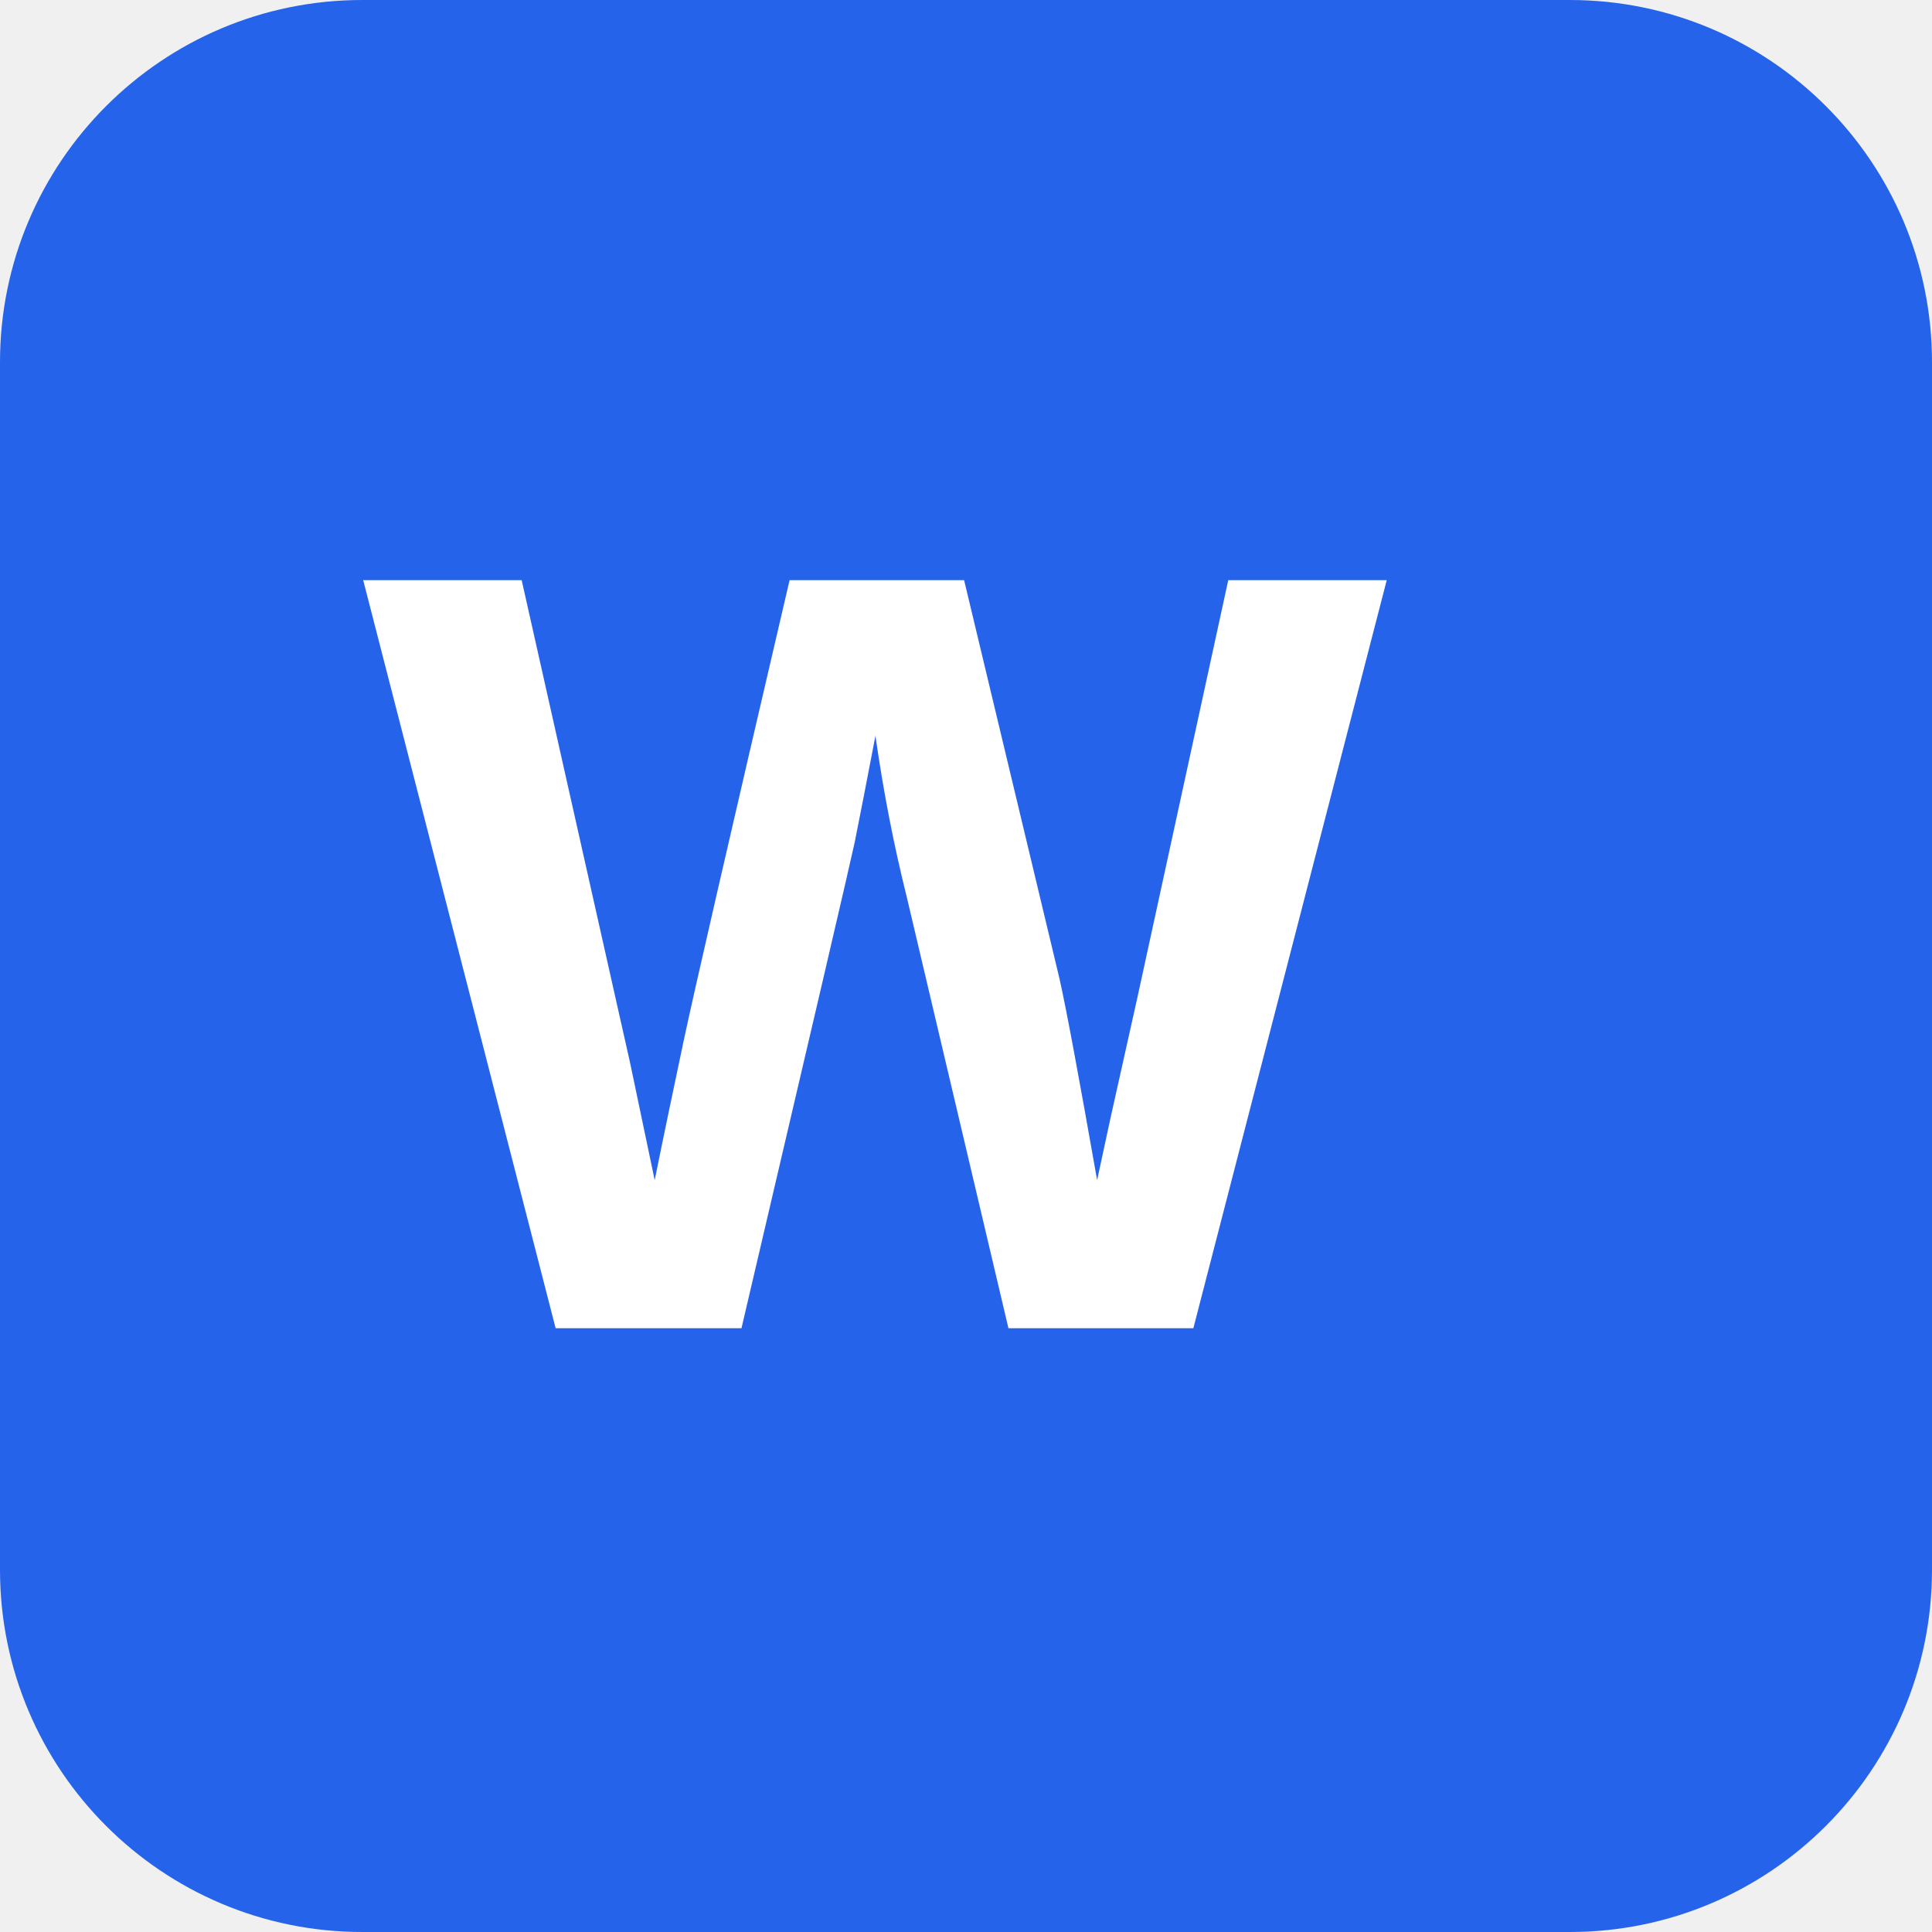
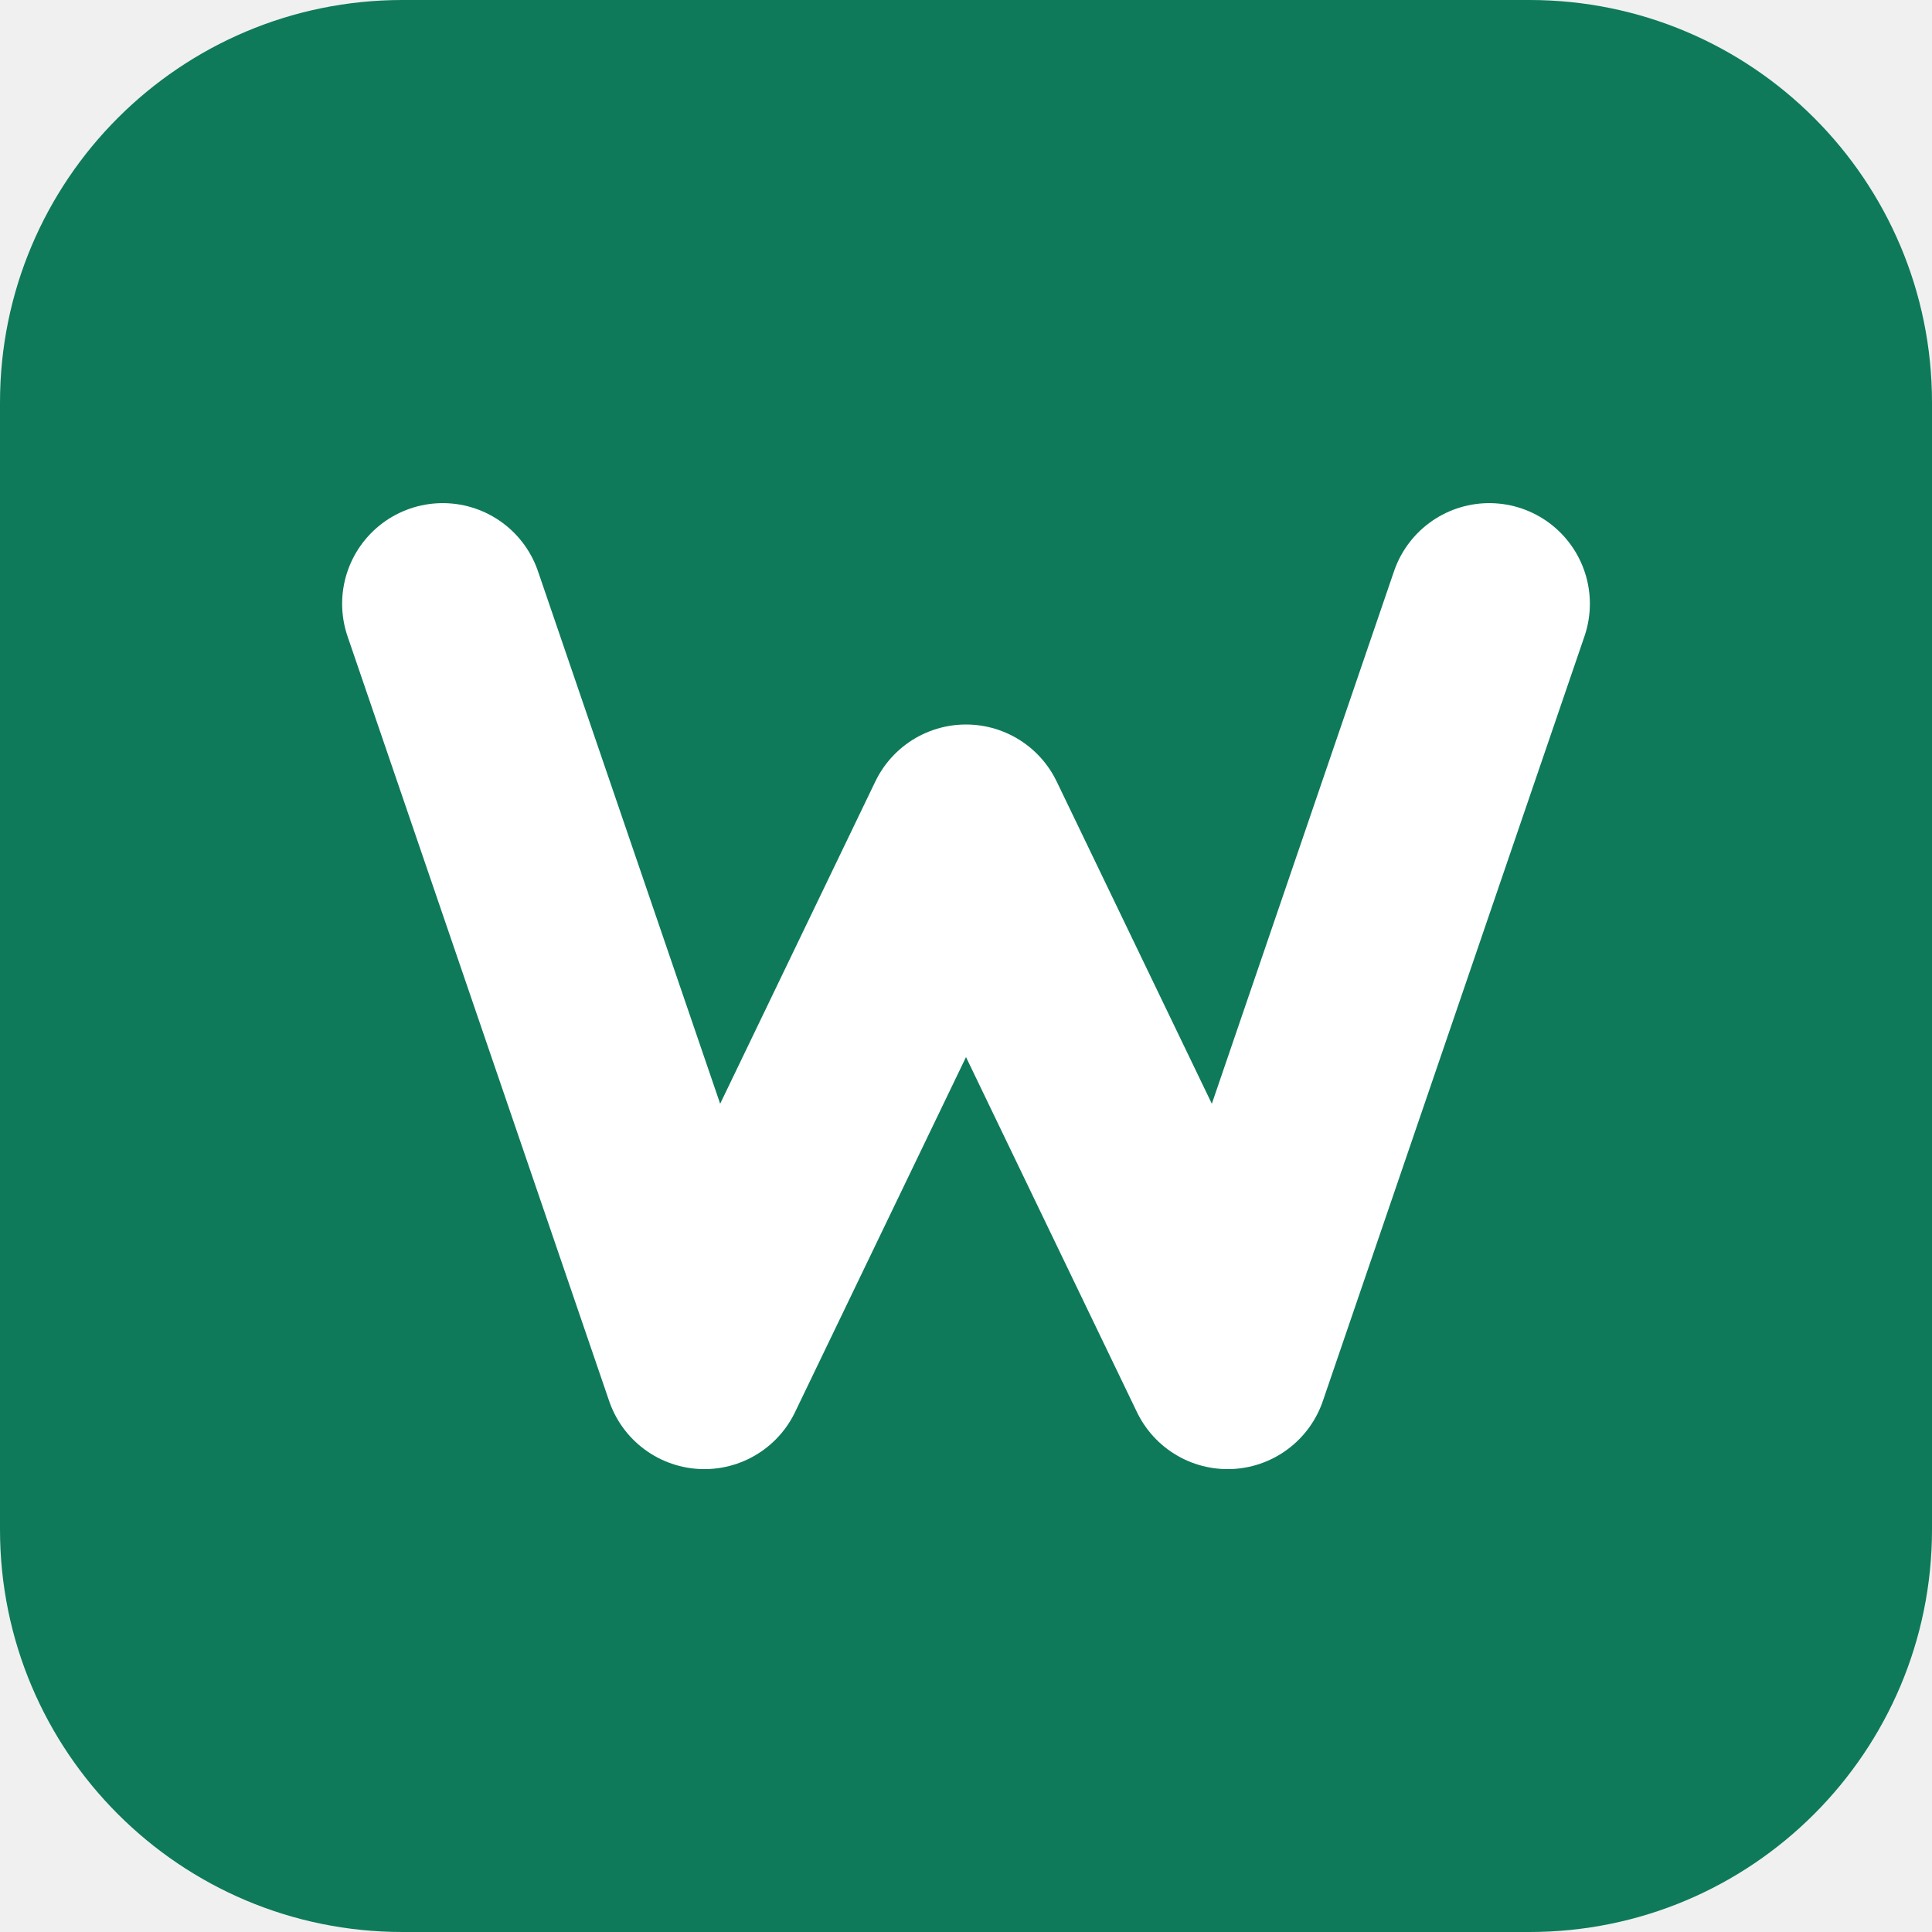
- <svg xmlns="http://www.w3.org/2000/svg" viewBox="0 0 32 32">
-   <rect width="32" height="32" rx="6" fill="#2563eb" />
-   <text y="22" x="6" font-size="18" font-family="Arial" font-weight="900" fill="white">W</text>
+ <svg xmlns="http://www.w3.org/2000/svg" viewBox="0 0 48 48" width="48" height="48">
+   <rect width="48" height="48" rx="10" fill="#0E7A5A" />
+   <path d="M11 15 L17.5 34 L24 20.5 L30.5 34 L37 15" fill="none" stroke="#ffffff" stroke-width="5" stroke-linecap="round" stroke-linejoin="round" />
</svg>
